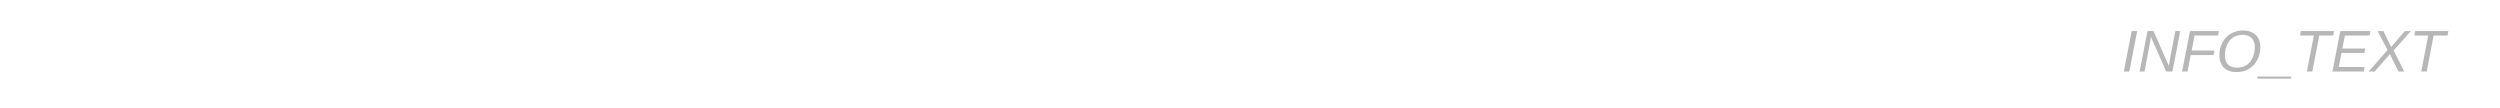
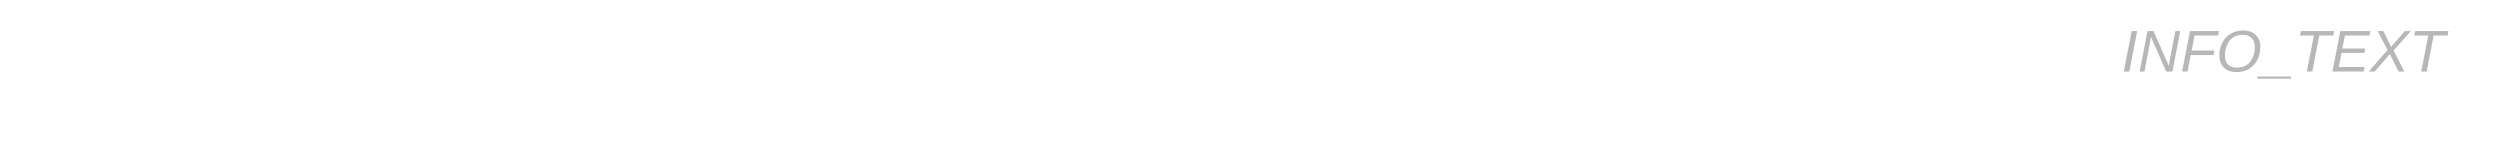
- <svg xmlns="http://www.w3.org/2000/svg" viewBox="0 0 382.576 16.414" width="382.576" height="16.414">
+ <svg xmlns="http://www.w3.org/2000/svg" viewBox="0 0 382.576 23.148" width="382.576" height="23.148">
  <text style="fill: rgb(183, 183, 183); font-family: Arial, sans-serif; font-size: 9px; font-style: italic; text-anchor: end; white-space: pre;" x="374.158" y="10.942" transform="matrix(1, 0, 0, 1, 3.552713678800501e-15, 0)">INFO_TEXT</text>
</svg>
